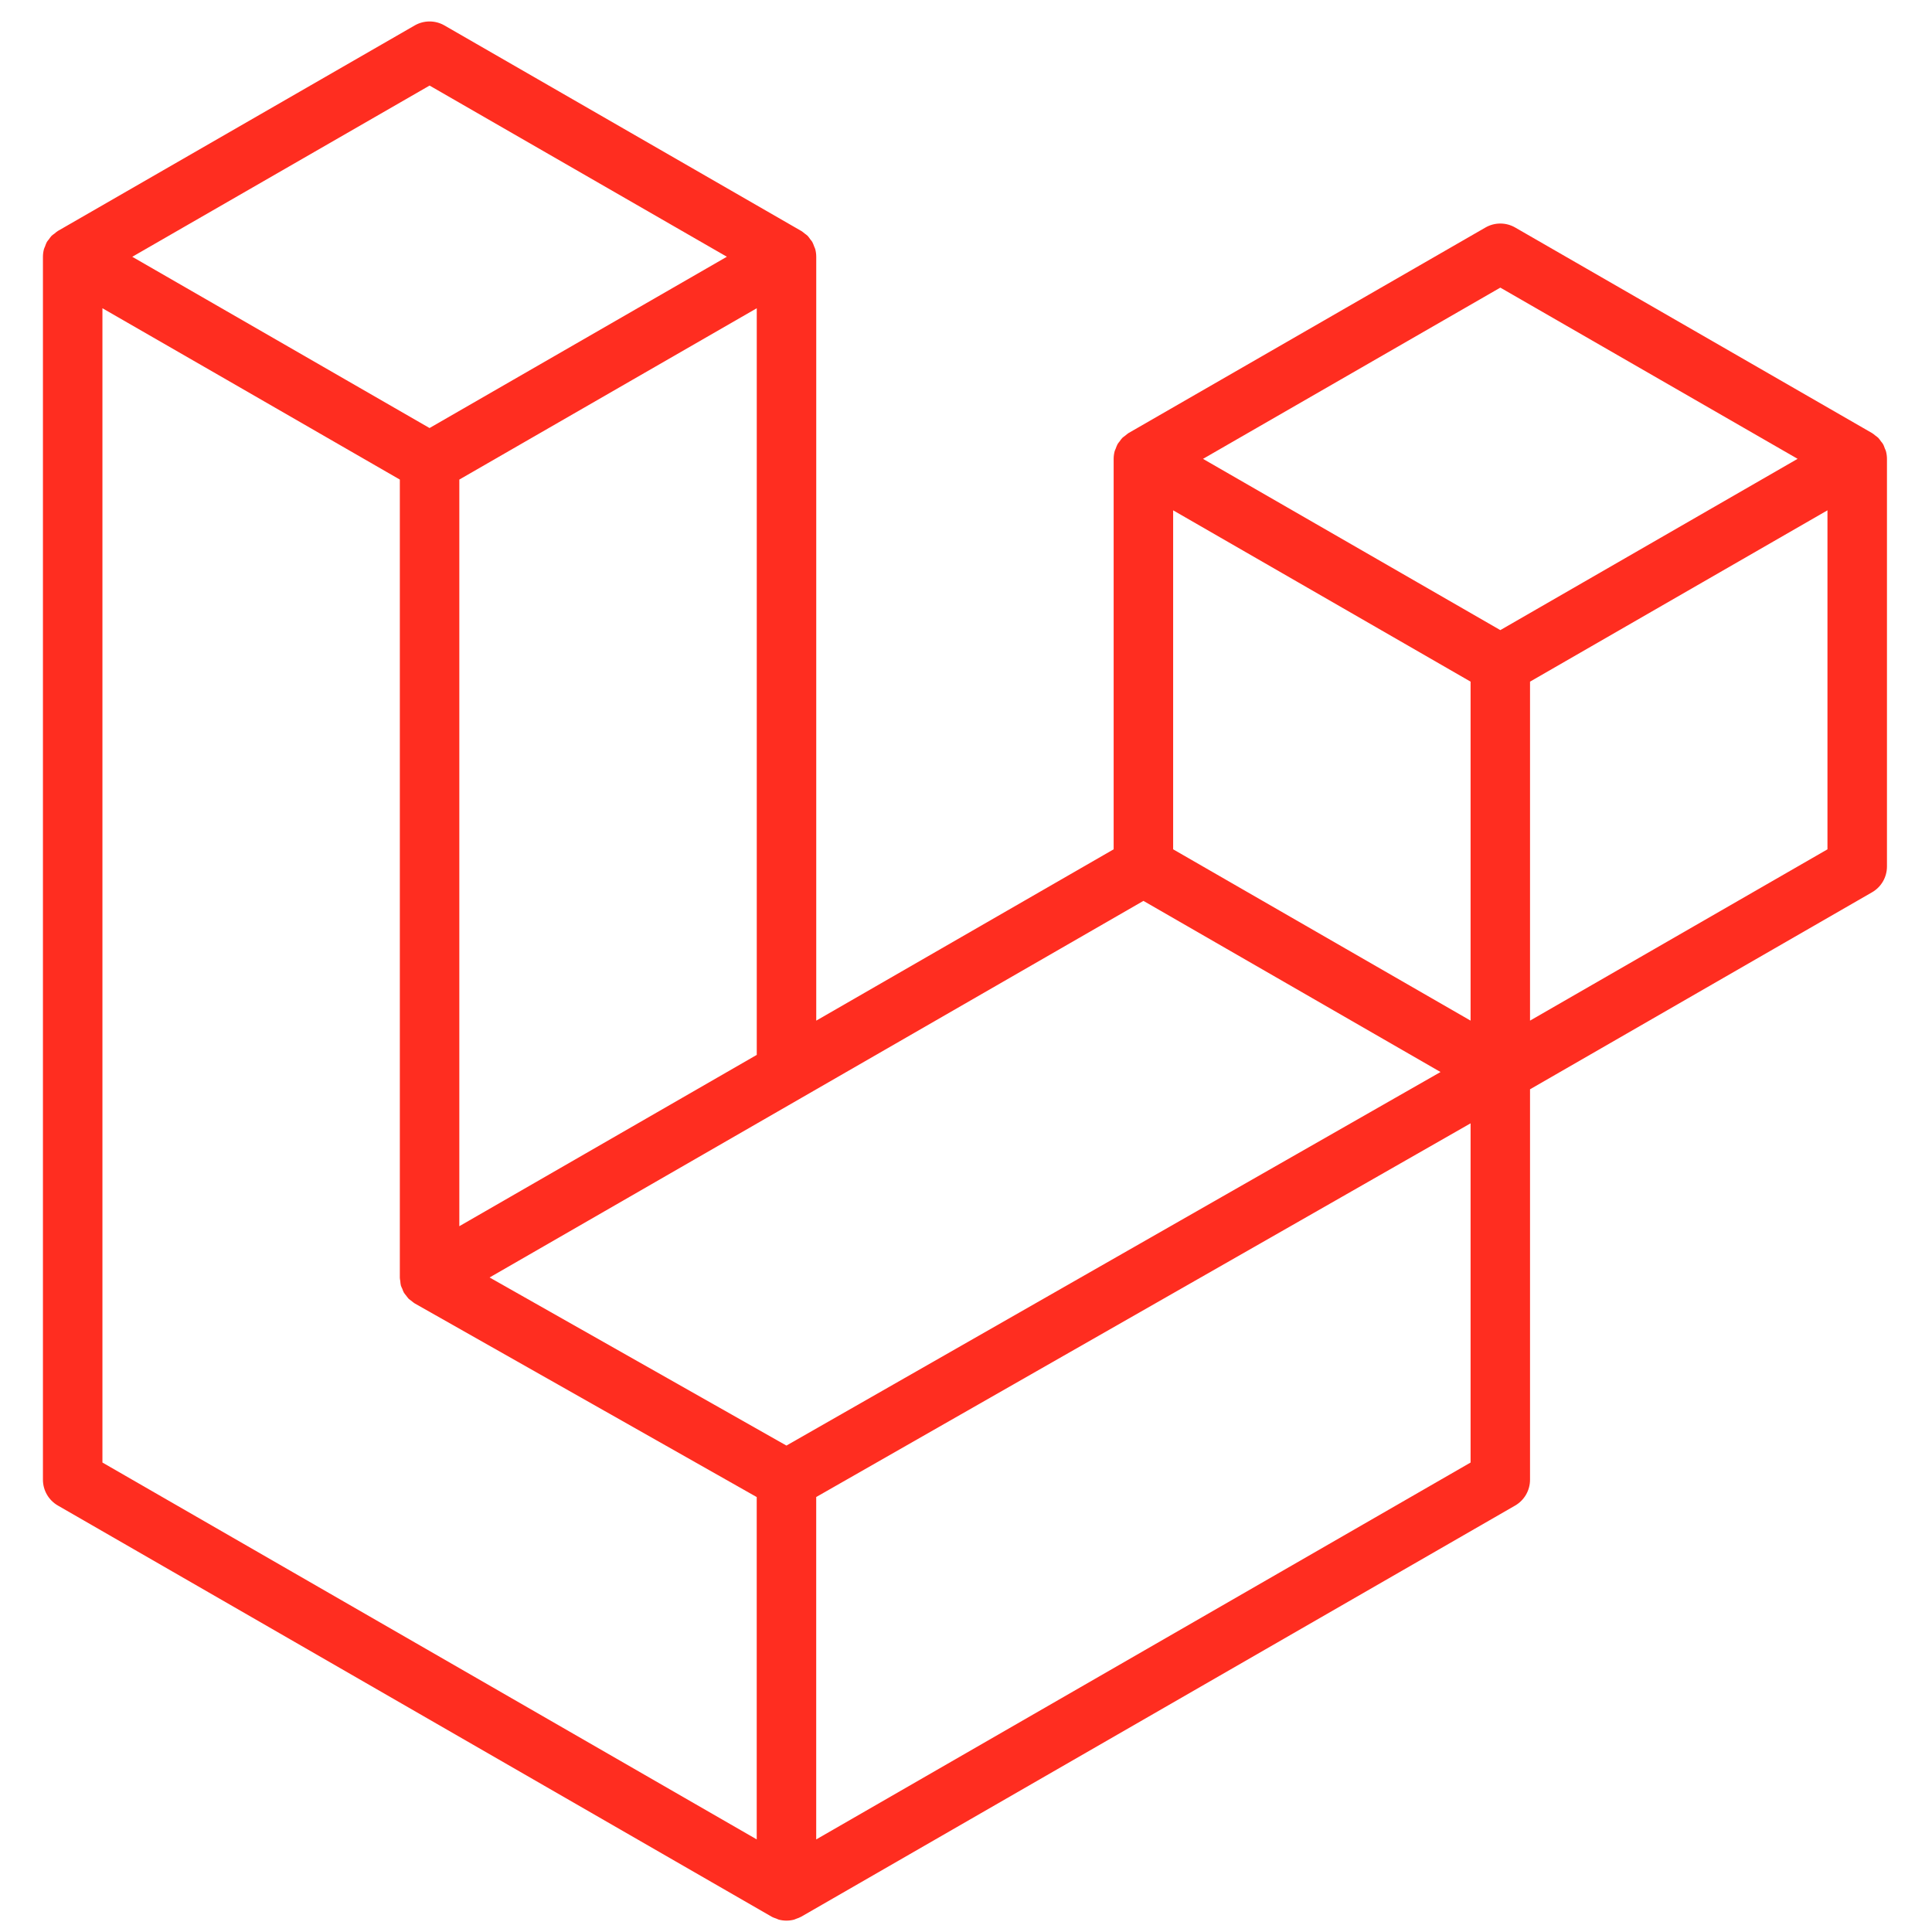
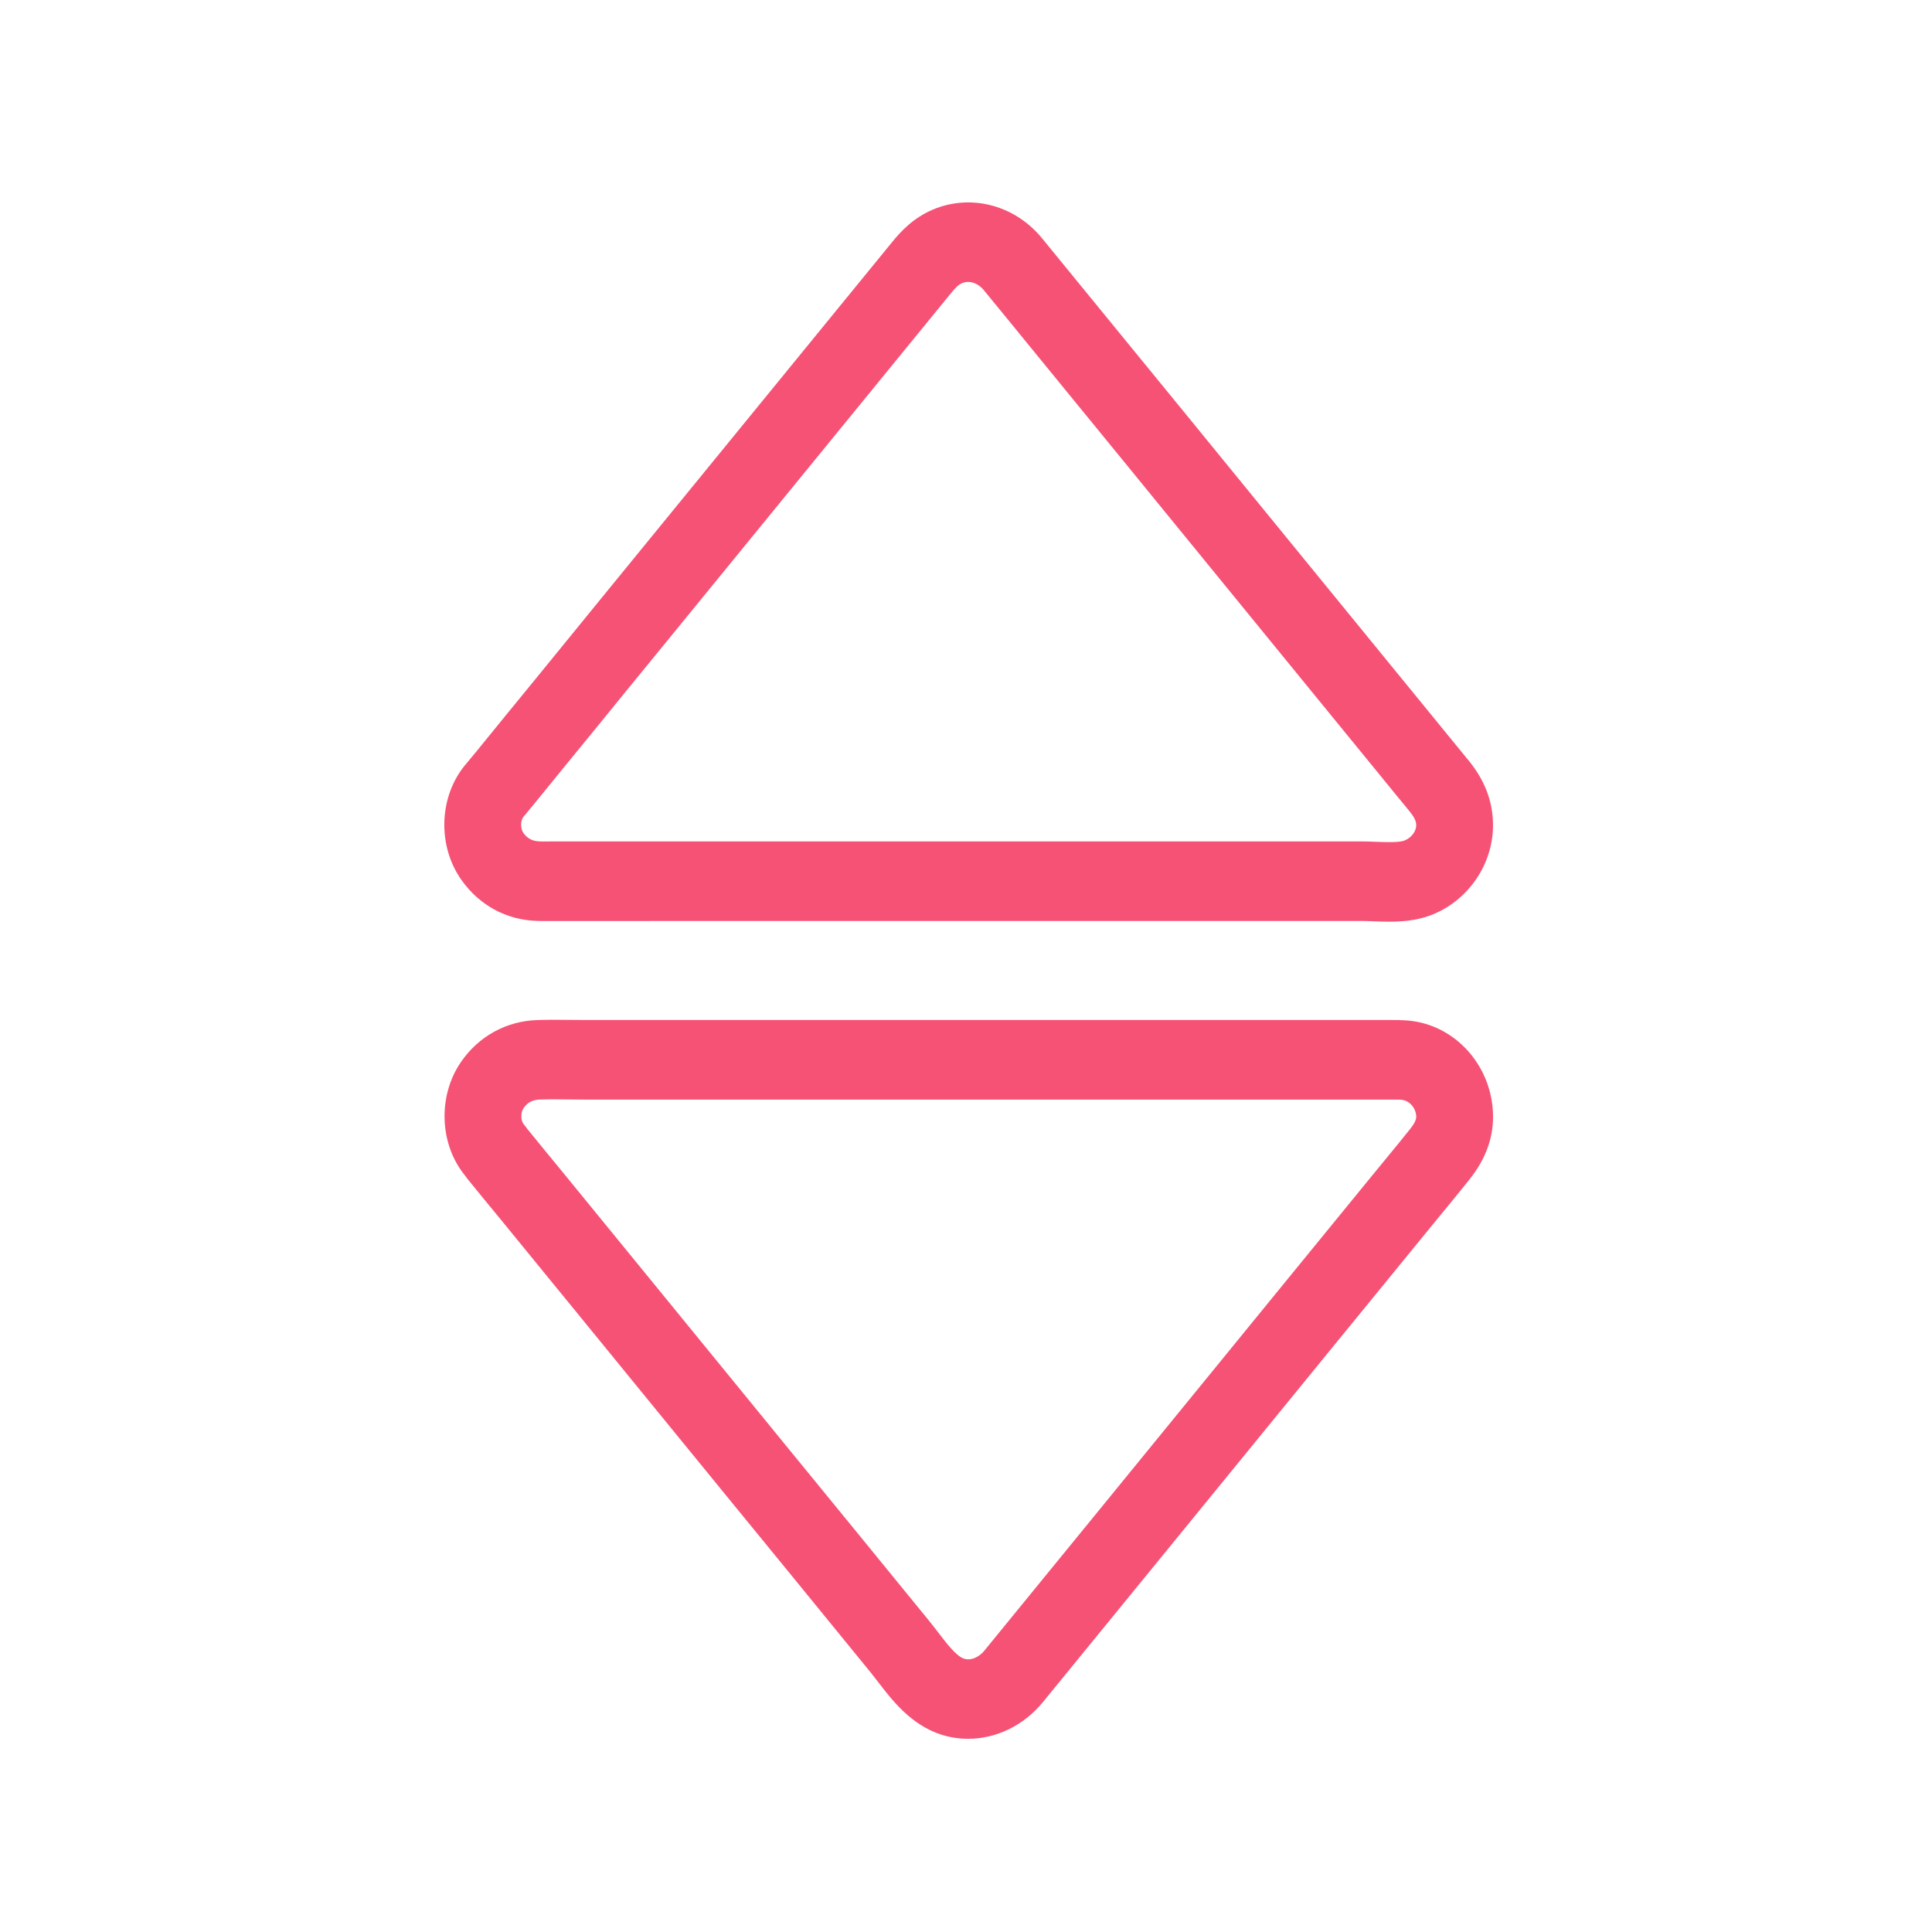
- <svg xmlns="http://www.w3.org/2000/svg" width="166" height="166" viewBox="0 0 166 166" fill="none">
-   <path fill-rule="evenodd" clip-rule="evenodd" d="M162.041 38.759C162.099 38.977 162.129 39.201 162.13 39.426V74.452C162.13 74.902 162.011 75.344 161.786 75.733C161.561 76.122 161.237 76.444 160.847 76.668L131.462 93.594V127.141C131.462 128.054 130.977 128.897 130.186 129.357L68.847 164.683C68.707 164.763 68.554 164.814 68.401 164.868C68.343 164.887 68.289 164.922 68.228 164.938C67.8 165.051 67.349 165.051 66.92 164.938C66.85 164.919 66.786 164.881 66.719 164.855C66.579 164.804 66.432 164.76 66.298 164.683L4.972 129.357C4.583 129.133 4.259 128.81 4.034 128.421C3.808 128.032 3.69 127.591 3.689 127.141L3.689 22.063C3.689 21.834 3.721 21.61 3.779 21.393C3.798 21.32 3.843 21.253 3.868 21.179C3.916 21.045 3.961 20.908 4.031 20.783C4.079 20.7 4.149 20.633 4.206 20.557C4.28 20.454 4.347 20.349 4.433 20.26C4.506 20.186 4.602 20.132 4.685 20.068C4.778 19.992 4.861 19.909 4.966 19.848L35.633 2.185C36.022 1.961 36.462 1.844 36.91 1.844C37.358 1.844 37.798 1.961 38.186 2.185L68.851 19.848H68.857C68.959 19.912 69.045 19.992 69.138 20.065C69.221 20.129 69.313 20.186 69.387 20.257C69.476 20.349 69.54 20.454 69.616 20.557C69.671 20.633 69.744 20.7 69.789 20.783C69.862 20.911 69.904 21.045 69.955 21.179C69.98 21.253 70.025 21.32 70.044 21.396C70.103 21.614 70.133 21.838 70.133 22.063V87.694L95.686 72.974V39.423C95.686 39.2 95.718 38.973 95.775 38.759C95.798 38.683 95.839 38.615 95.865 38.542C95.916 38.408 95.96 38.271 96.031 38.146C96.079 38.063 96.149 37.996 96.203 37.92C96.279 37.818 96.343 37.712 96.433 37.623C96.506 37.549 96.599 37.495 96.681 37.431C96.777 37.355 96.86 37.272 96.962 37.211L127.633 19.548C128.021 19.324 128.461 19.206 128.91 19.206C129.358 19.206 129.798 19.324 130.186 19.548L160.85 37.211C160.959 37.275 161.042 37.355 161.137 37.428C161.217 37.492 161.31 37.549 161.383 37.62C161.473 37.712 161.536 37.818 161.613 37.92C161.67 37.996 161.741 38.063 161.785 38.146C161.859 38.271 161.9 38.408 161.951 38.542C161.98 38.615 162.021 38.683 162.041 38.759ZM157.018 72.974V43.848L146.287 50.028L131.462 58.568V87.694L157.021 72.974H157.018ZM126.354 125.663V96.518L111.771 104.85L70.13 128.626V158.046L126.354 125.663ZM8.801 26.485V125.663L65.018 158.043V128.629L35.649 112L35.64 111.994L35.627 111.988C35.528 111.93 35.445 111.847 35.353 111.777C35.273 111.713 35.18 111.662 35.11 111.592L35.104 111.582C35.021 111.502 34.963 111.403 34.893 111.314C34.829 111.228 34.753 111.154 34.702 111.065L34.699 111.055C34.641 110.96 34.606 110.845 34.565 110.736C34.523 110.64 34.469 110.551 34.443 110.449C34.411 110.328 34.405 110.197 34.392 110.072C34.379 109.976 34.354 109.881 34.354 109.785V109.778V41.205L19.532 32.662L8.801 26.485ZM36.913 7.35L11.364 22.063L36.907 36.777L62.453 22.06L36.907 7.35H36.913ZM50.2 99.174L65.022 90.637V26.485L54.291 32.665L39.466 41.205V105.357L50.2 99.174ZM128.91 24.713L103.363 39.426L128.91 54.14L154.453 39.423L128.91 24.713ZM126.354 58.568L111.529 50.028L100.798 43.848V72.974L115.619 81.511L126.354 87.694V58.568ZM67.571 124.205L105.042 102.803L123.772 92.109L98.245 77.405L68.854 94.334L42.066 109.762L67.571 124.205Z" fill="#FF2D20" />
+ <svg xmlns="http://www.w3.org/2000/svg" width="500" zoomAndPan="magnify" viewBox="0 0 375 375" height="500" preserveAspectRatio="xMidYMid meet" version="1.0">
+   <defs>
+     <clipPath id="f71811bcb6">
+       <path d="M 86 197 L 290 197 L 290 337.5 L 86 337.5 Z M 86 197 " clip-rule="nonzero" />
+     </clipPath>
+   </defs>
+   <path fill="#f65275" d="M 269.621 178.898 C 268.531 178.898 267.488 178.855 266.516 178.82 C 265.742 178.789 264.992 178.758 264.297 178.758 L 106.469 178.766 C 105.758 178.77 105.055 178.777 104.332 178.754 C 98.359 178.594 93.098 175.773 89.578 170.816 C 85.027 164.395 85.145 155.238 89.852 149.035 C 90.09 148.715 90.371 148.375 90.672 148.035 C 90.719 147.977 90.762 147.922 90.809 147.863 C 91.156 147.449 91.402 147.148 91.645 146.848 C 91.938 146.492 92.23 146.137 92.531 145.781 C 96.27 141.168 100.133 136.449 103.996 131.73 C 108.277 126.457 112.551 121.223 116.828 115.984 L 173.074 47.094 C 174.906 44.828 177.309 42.277 181.109 40.664 C 188.516 37.562 197.012 39.824 202.277 46.27 C 205.453 50.133 208.645 54.047 211.836 57.965 C 214.77 61.547 217.715 65.152 220.656 68.758 C 223.602 72.359 226.539 75.957 229.48 79.551 C 233.074 83.965 236.668 88.363 240.262 92.762 C 243.641 96.898 247.02 101.035 250.391 105.172 L 259.816 116.715 C 263.141 120.789 266.465 124.863 269.789 128.926 C 272.559 132.297 275.328 135.699 278.102 139.102 L 282.699 144.734 C 283.539 145.746 284.379 146.762 285.188 147.773 C 288.125 151.426 289.637 155.289 289.785 159.566 C 289.785 159.57 289.785 159.574 289.785 159.578 C 290.055 167.57 284.949 175.055 277.367 177.773 C 274.781 178.688 272.09 178.898 269.621 178.898 Z M 107.285 163.32 L 264.297 163.32 C 265.168 163.32 266.105 163.355 267.07 163.395 C 268.91 163.461 271.43 163.562 272.516 163.18 C 273.895 162.68 274.926 161.363 274.887 160.121 C 274.871 159.738 274.844 159.031 273.715 157.633 C 272.949 156.668 272.172 155.734 271.391 154.797 L 266.707 149.055 C 263.945 145.664 261.191 142.281 258.422 138.914 C 255.082 134.828 251.754 130.754 248.426 126.672 L 239.004 115.133 C 235.625 110.992 232.254 106.859 228.875 102.727 C 225.277 98.324 221.68 93.922 218.094 89.516 C 215.16 85.934 212.215 82.328 209.273 78.723 C 206.332 75.125 203.391 71.523 200.453 67.93 C 197.262 64.02 194.086 60.121 190.906 56.258 C 189.977 55.117 188.336 54.293 186.73 54.965 C 186.164 55.203 185.645 55.598 184.48 57.035 L 128.215 125.957 C 123.945 131.18 119.68 136.398 115.43 141.637 C 111.523 146.41 107.676 151.113 103.859 155.816 C 103.52 156.219 103.273 156.52 103.027 156.82 C 102.773 157.133 102.516 157.445 102.258 157.758 C 102.062 158.012 101.793 158.336 101.59 158.547 C 101.004 159.32 101.012 160.859 101.59 161.68 C 102.359 162.758 103.375 163.285 104.777 163.32 C 105.332 163.344 105.809 163.332 106.293 163.328 Z M 107.285 163.32 " fill-opacity="1" fill-rule="nonzero" />
+   <g clip-path="url(#f71811bcb6)">
+     <path fill="#f65275" d="M 187.914 337.5 C 186.199 337.5 184.477 337.246 182.797 336.723 C 176.867 334.855 173.16 330.023 170.457 326.492 C 169.984 325.883 169.523 325.277 169.066 324.711 C 164.336 318.895 159.602 313.102 154.867 307.309 L 153.867 306.082 C 149.52 300.785 145.176 295.461 140.828 290.137 L 133.613 281.301 C 130.195 277.109 126.785 272.934 123.371 268.758 C 119.957 264.578 116.543 260.402 113.129 256.211 C 110.512 253 107.887 249.793 105.262 246.582 C 102.57 243.293 99.883 240 97.199 236.711 C 95.074 234.145 92.949 231.539 90.824 228.93 C 90.609 228.664 90.41 228.395 90.219 228.125 C 90.117 228 90.02 227.875 89.926 227.75 C 85.273 221.68 85.059 212.613 89.426 206.207 C 92.855 201.148 98.312 198.145 104.398 197.988 C 106.5 197.914 108.609 197.938 110.648 197.961 C 111.617 197.973 112.59 197.984 113.559 197.984 L 270.102 197.984 C 271.688 197.98 273.68 197.977 275.902 198.512 C 283.754 200.453 289.441 207.641 289.785 216.004 C 289.984 220.559 288.445 224.914 285.215 228.945 C 283.629 230.945 281.992 232.934 280.355 234.922 C 279.43 236.047 278.5 237.176 277.574 238.316 C 272.488 244.562 267.402 250.777 262.32 256.996 L 260.887 258.75 C 257.363 263.062 253.84 267.383 250.316 271.707 L 240.215 284.09 C 236.902 288.152 233.578 292.227 230.25 296.301 C 226.93 300.367 223.605 304.434 220.293 308.5 L 218.379 310.844 C 214.23 315.91 210.07 321 205.93 326.094 C 205.328 326.832 204.719 327.578 204.105 328.324 L 202.426 330.383 C 198.664 334.969 193.324 337.5 187.914 337.5 Z M 107.574 213.379 C 106.645 213.379 105.734 213.387 104.828 213.418 C 103.371 213.457 102.371 213.988 101.621 215.094 C 101.043 215.938 101.051 217.43 101.621 218.176 C 101.852 218.441 102.086 218.75 102.281 219.043 C 104.328 221.555 106.43 224.137 108.562 226.715 C 111.273 230.039 113.961 233.324 116.645 236.609 C 119.273 239.824 121.902 243.039 124.523 246.254 C 127.934 250.438 131.348 254.613 134.758 258.789 C 138.176 262.969 141.59 267.148 145.004 271.336 L 152.219 280.176 C 156.559 285.492 160.891 290.805 165.238 296.102 L 166.25 297.34 C 170.992 303.141 175.734 308.941 180.477 314.773 C 181.027 315.453 181.574 316.168 182.137 316.898 C 183.785 319.051 185.652 321.488 187.113 321.945 C 188.676 322.434 190.207 321.434 191.031 320.43 L 192.738 318.34 C 193.328 317.621 193.922 316.898 194.512 316.168 C 198.672 311.055 202.844 305.949 207 300.871 L 208.902 298.543 C 212.211 294.48 215.539 290.406 218.863 286.336 C 222.188 282.27 225.508 278.199 228.82 274.133 L 238.922 261.754 C 242.445 257.426 245.977 253.102 249.504 248.781 L 250.941 247.023 C 256.016 240.82 261.094 234.609 266.172 228.371 C 267.113 227.215 268.062 226.062 269.012 224.91 C 270.59 222.992 272.168 221.078 273.719 219.125 C 274.531 218.109 274.918 217.305 274.891 216.699 C 274.891 216.688 274.891 216.68 274.891 216.668 C 274.832 215.211 273.793 213.867 272.48 213.543 C 271.984 213.422 271.172 213.422 270.125 213.426 L 113.559 213.426 C 112.535 213.426 111.512 213.414 110.488 213.402 C 109.492 213.391 108.523 213.379 107.574 213.379 Z M 107.574 213.379 " fill-opacity="1" fill-rule="nonzero" />
+   </g>
</svg>
